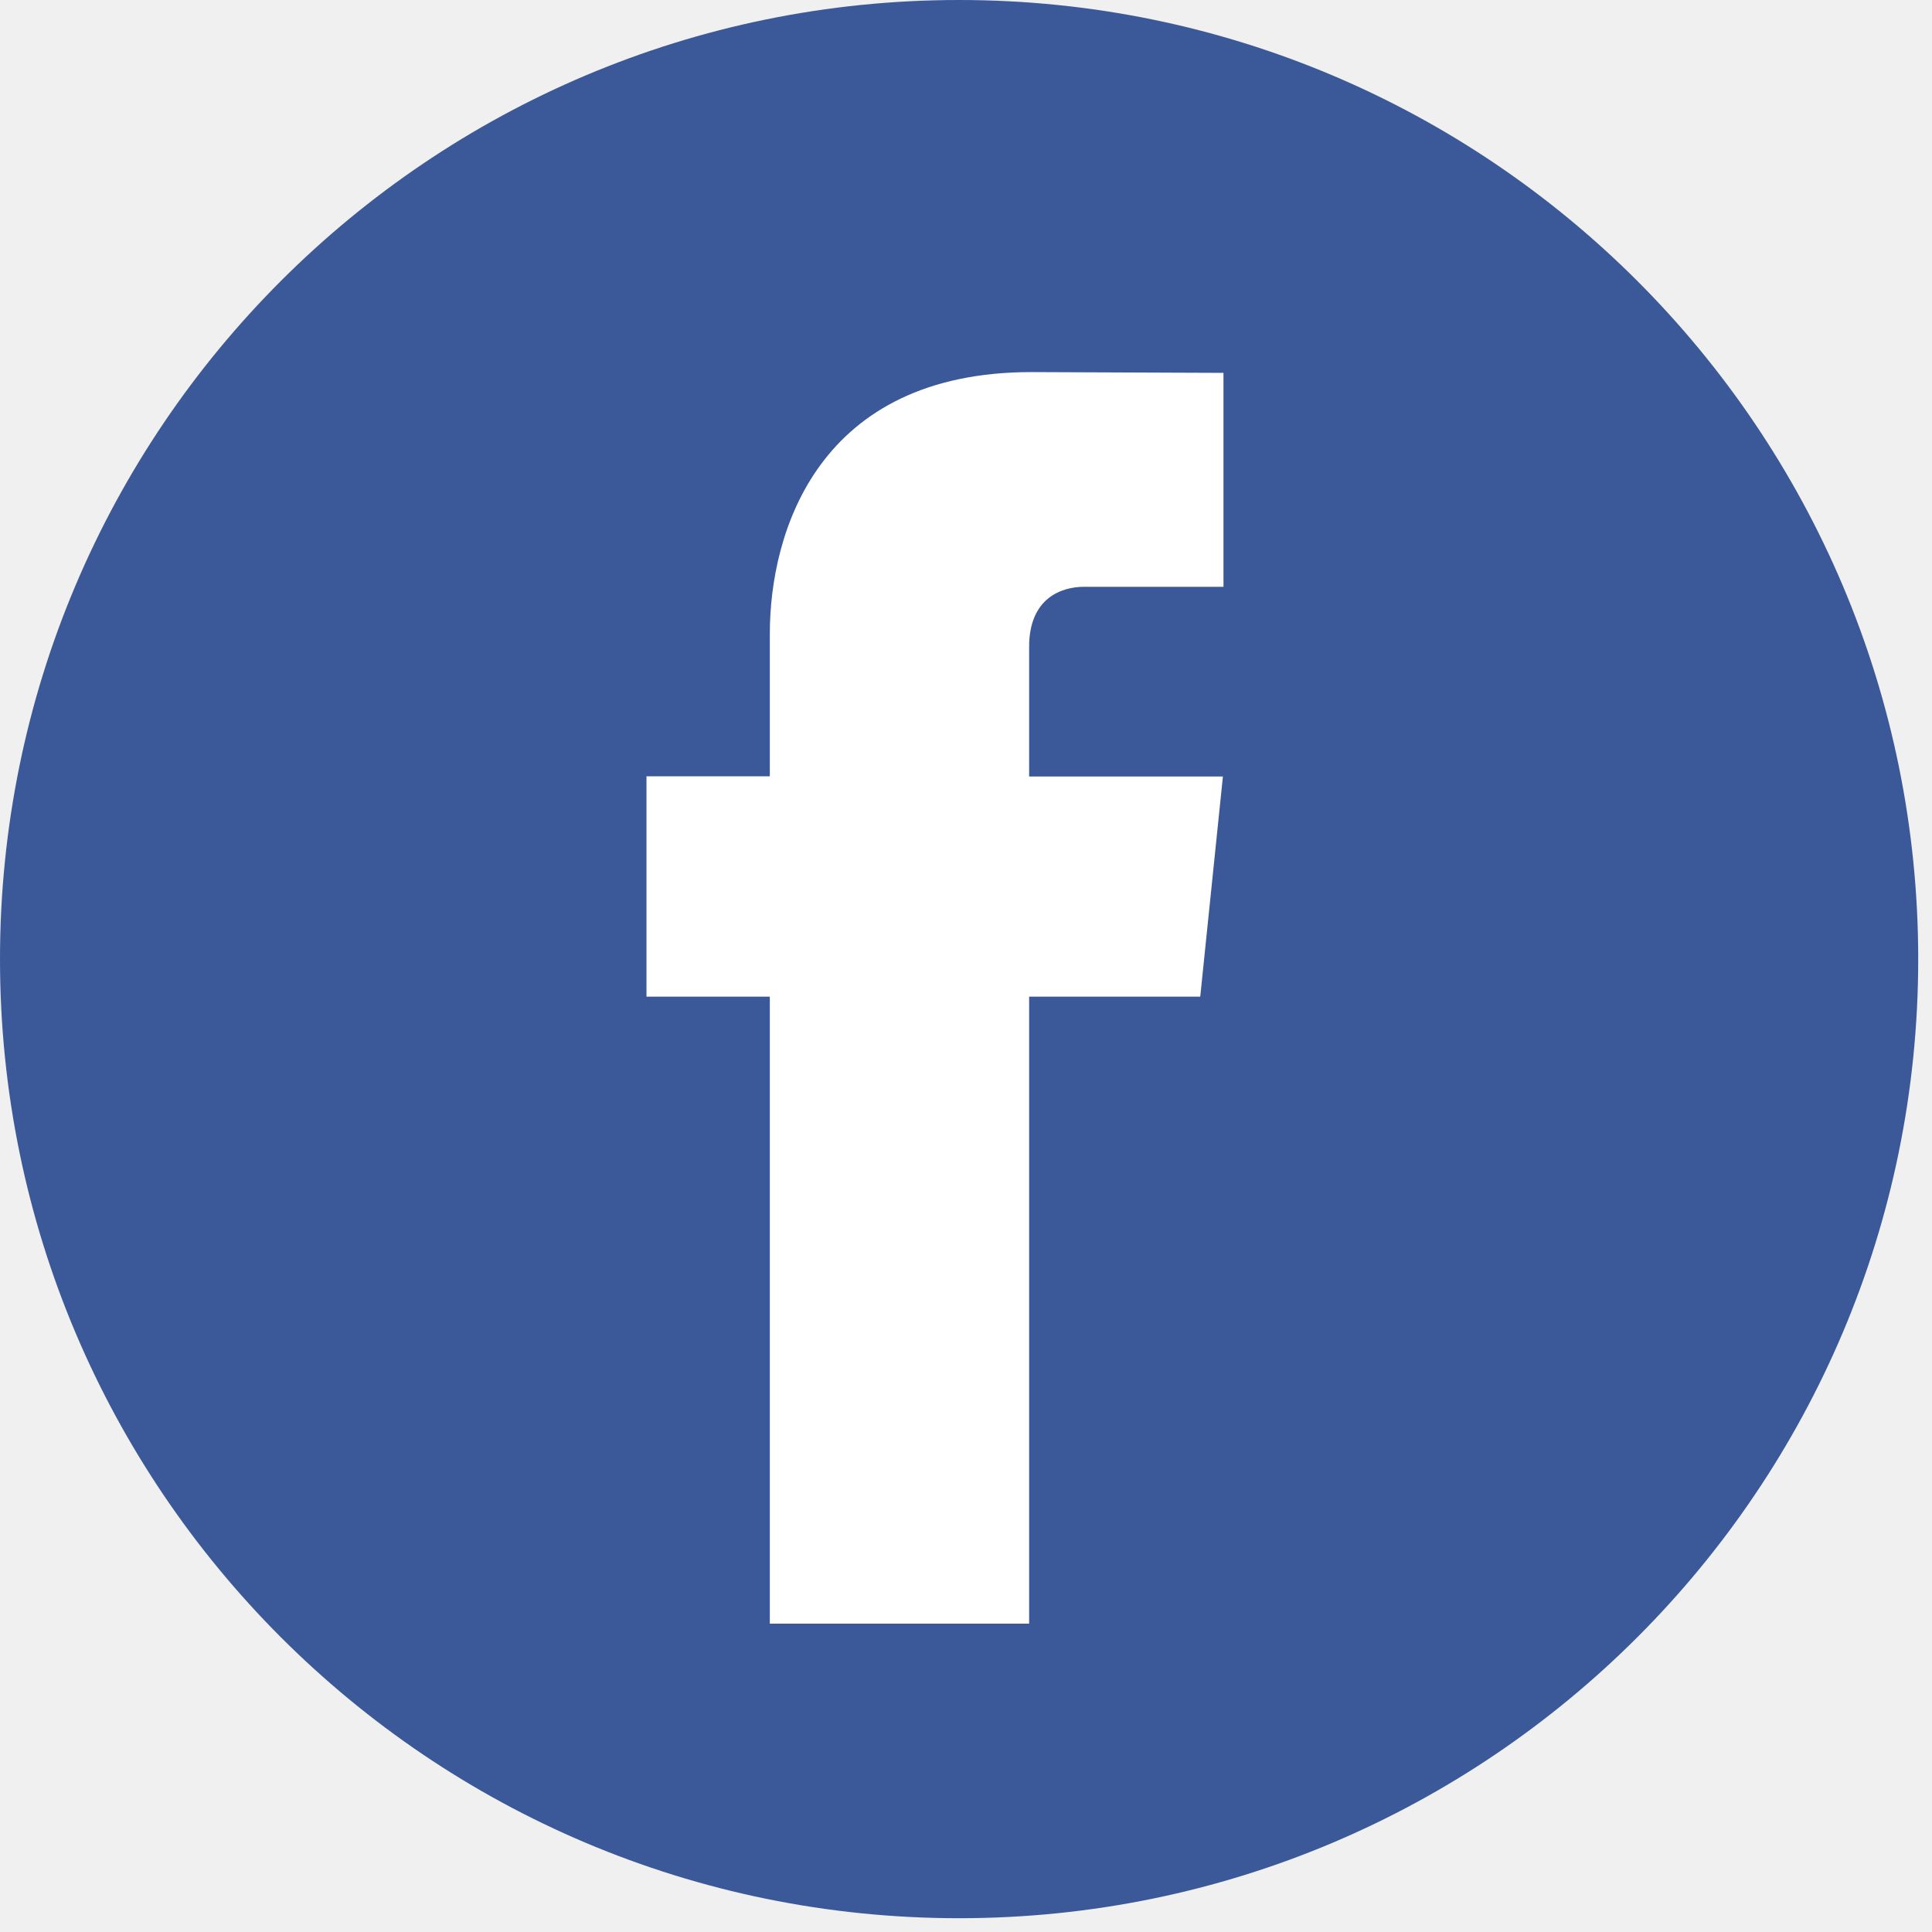
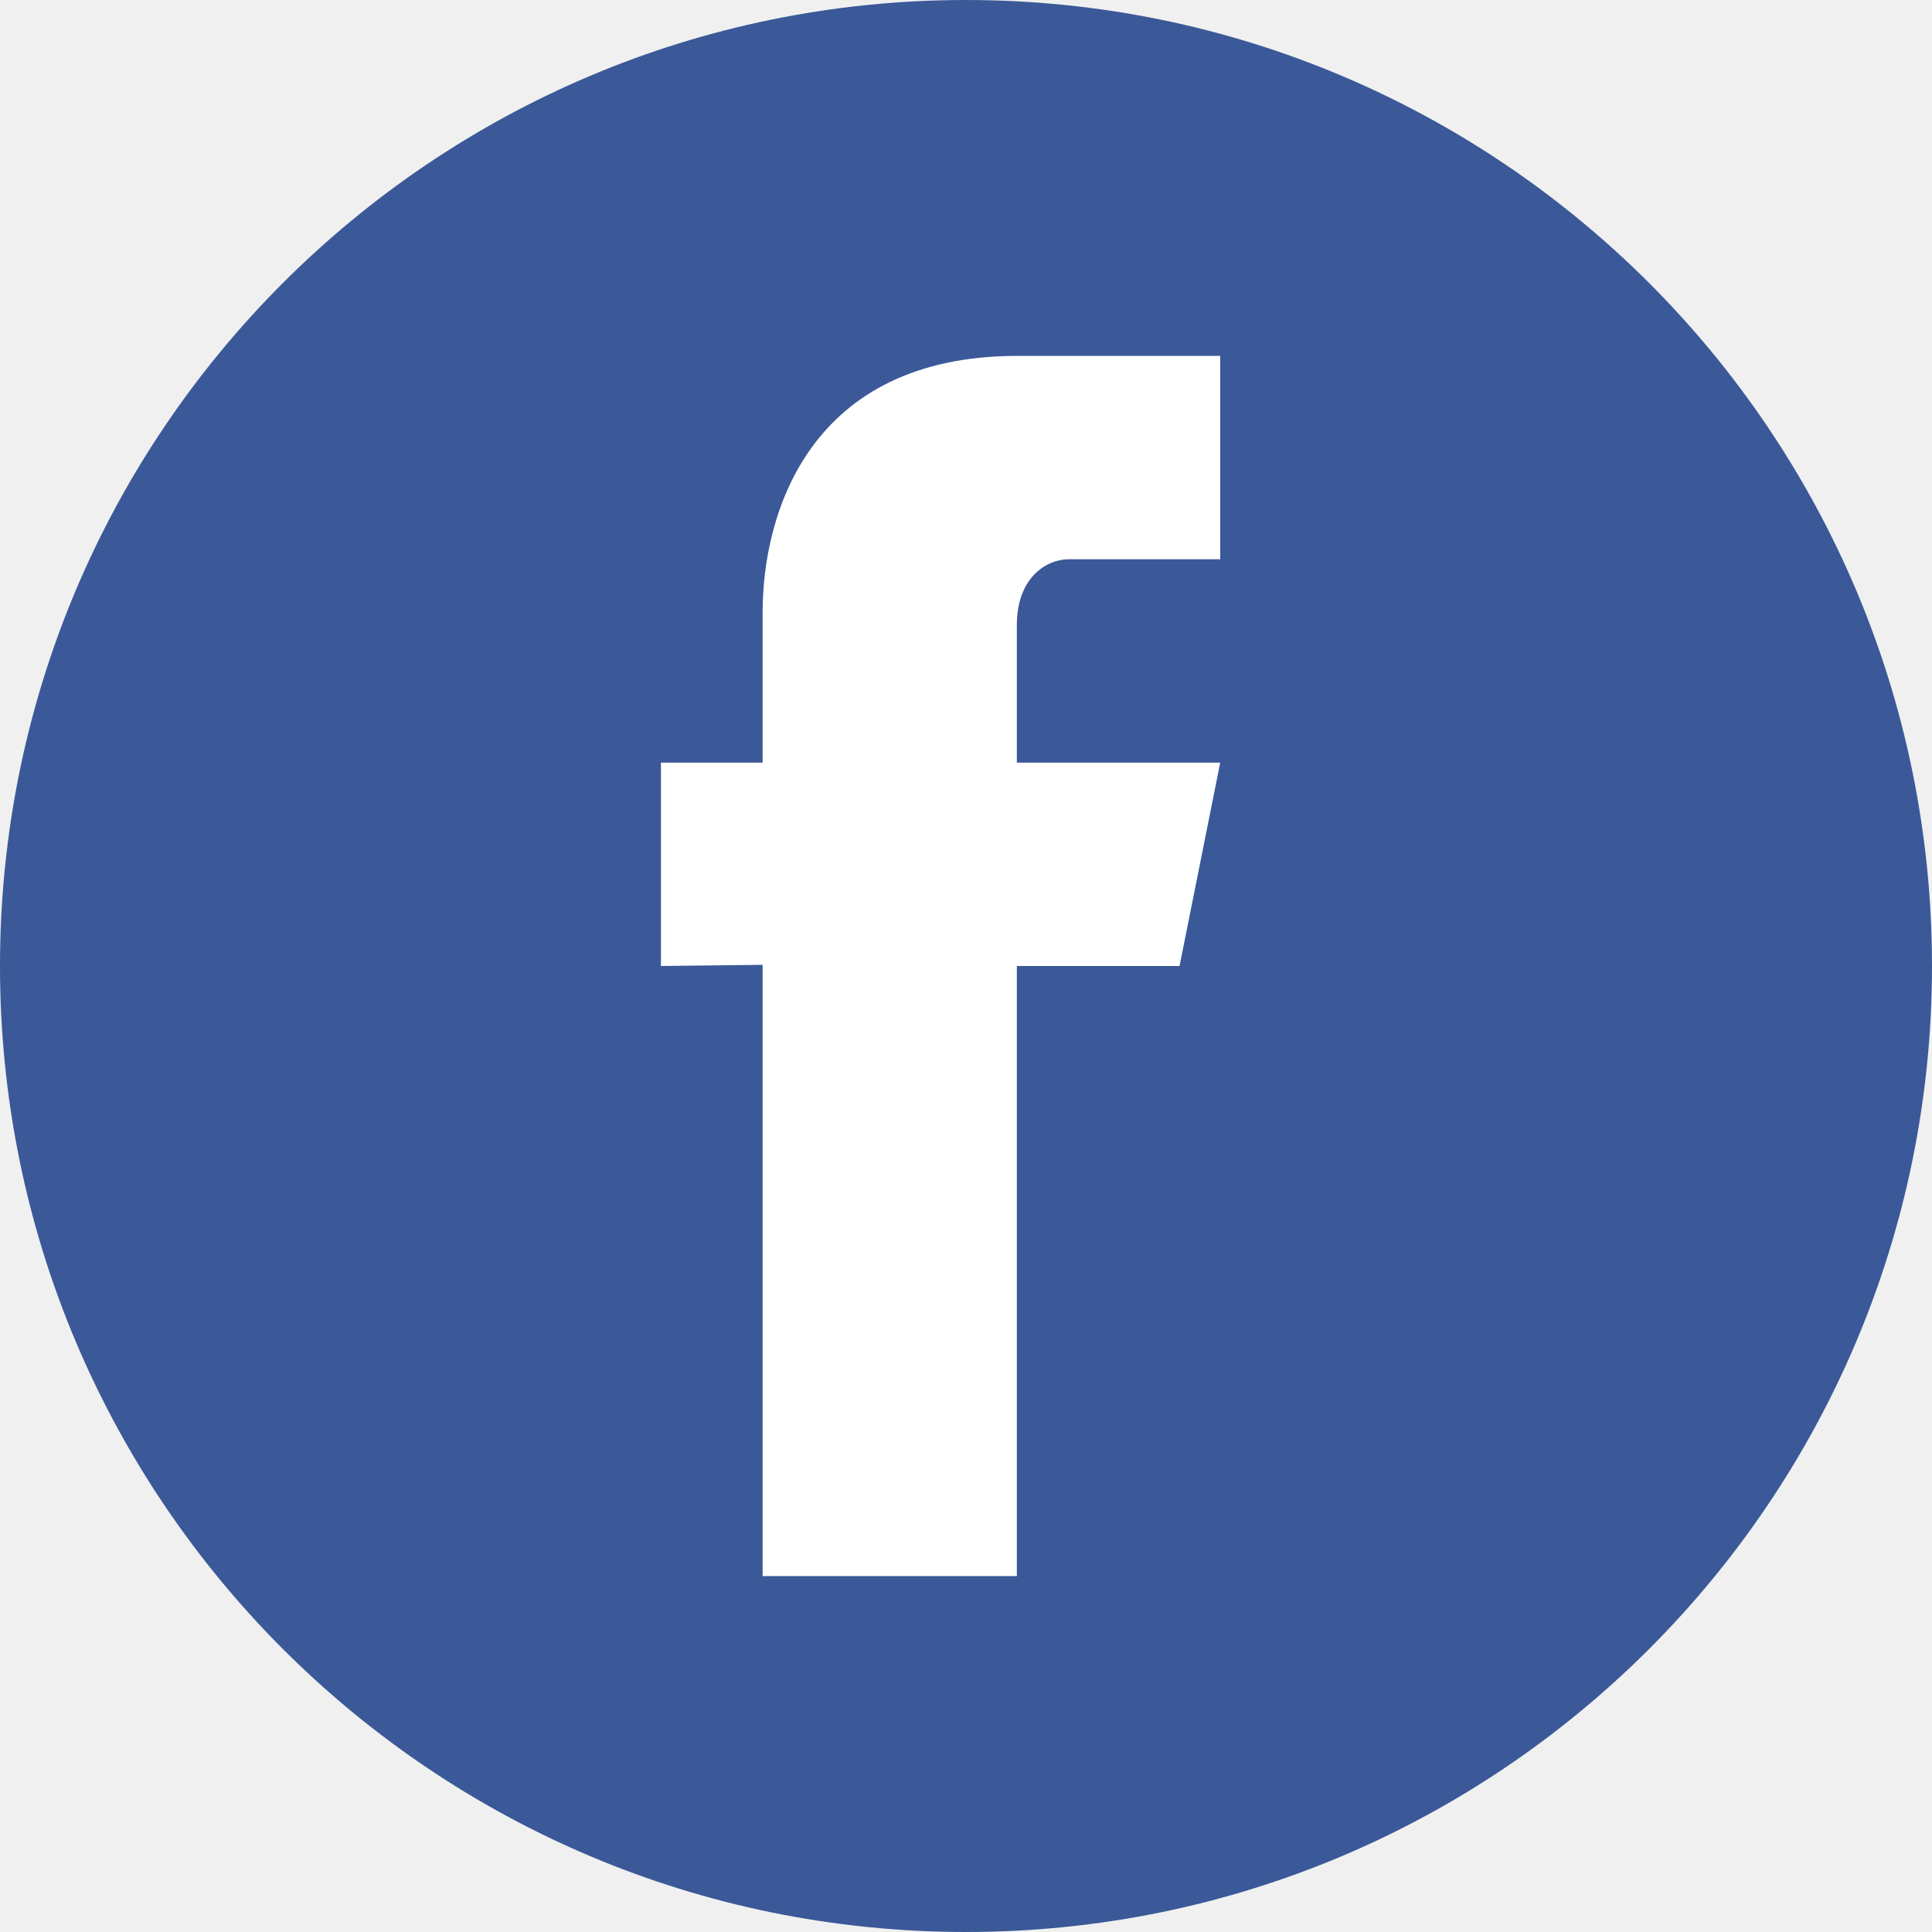
- <svg xmlns="http://www.w3.org/2000/svg" width="37px" height="37px" viewBox="0 0 37 37" version="1.1">
+ <svg xmlns="http://www.w3.org/2000/svg" width="38px" height="38px" viewBox="0 0 38 38" version="1.1">
  <g id="study-8" stroke="none" stroke-width="1" fill="none" fill-rule="evenodd">
-     <g id="overlay" transform="translate(-31, -458)">
-       <g id="Group-5" transform="translate(31, 458)">
+     <g id="overlay" transform="translate(-33, -458)">
+       <g id="Group-5" transform="translate(33, 458)">
        <g id="fb">
-           <circle id="Oval" fill="#3B5998" cx="18.368" cy="18.368" r="18.368" />
-           <path d="M22.986,19.087 L19.709,19.087 L19.709,31.095 L14.743,31.095 L14.743,19.087 L12.381,19.087 L12.381,14.867 L14.743,14.867 L14.743,12.137 C14.743,10.184 15.67,7.126 19.753,7.126 L23.431,7.141 L23.431,11.238 L20.762,11.238 C20.324,11.238 19.709,11.456 19.709,12.388 L19.709,14.871 L23.42,14.871 L22.986,19.087 Z" id="Path" fill="#FFFFFF" />
+           <circle id="Oval" fill="#3B5998" cx="19" cy="19" r="19" />
+           <path d="M23.2,19 L20,19 L20,31 L15,31 L15,18.977 L13,19 L13,15 L15,15 L15,12.042 C15,10.089 15.928,7 20.01,7 L24,7 L24,11 L21.02,11 C20.582,11 20,11.361 20,12.293 L20,15 L24,15 L23.2,19 Z" id="Path" fill="#FFFFFF" />
        </g>
      </g>
    </g>
  </g>
</svg>
